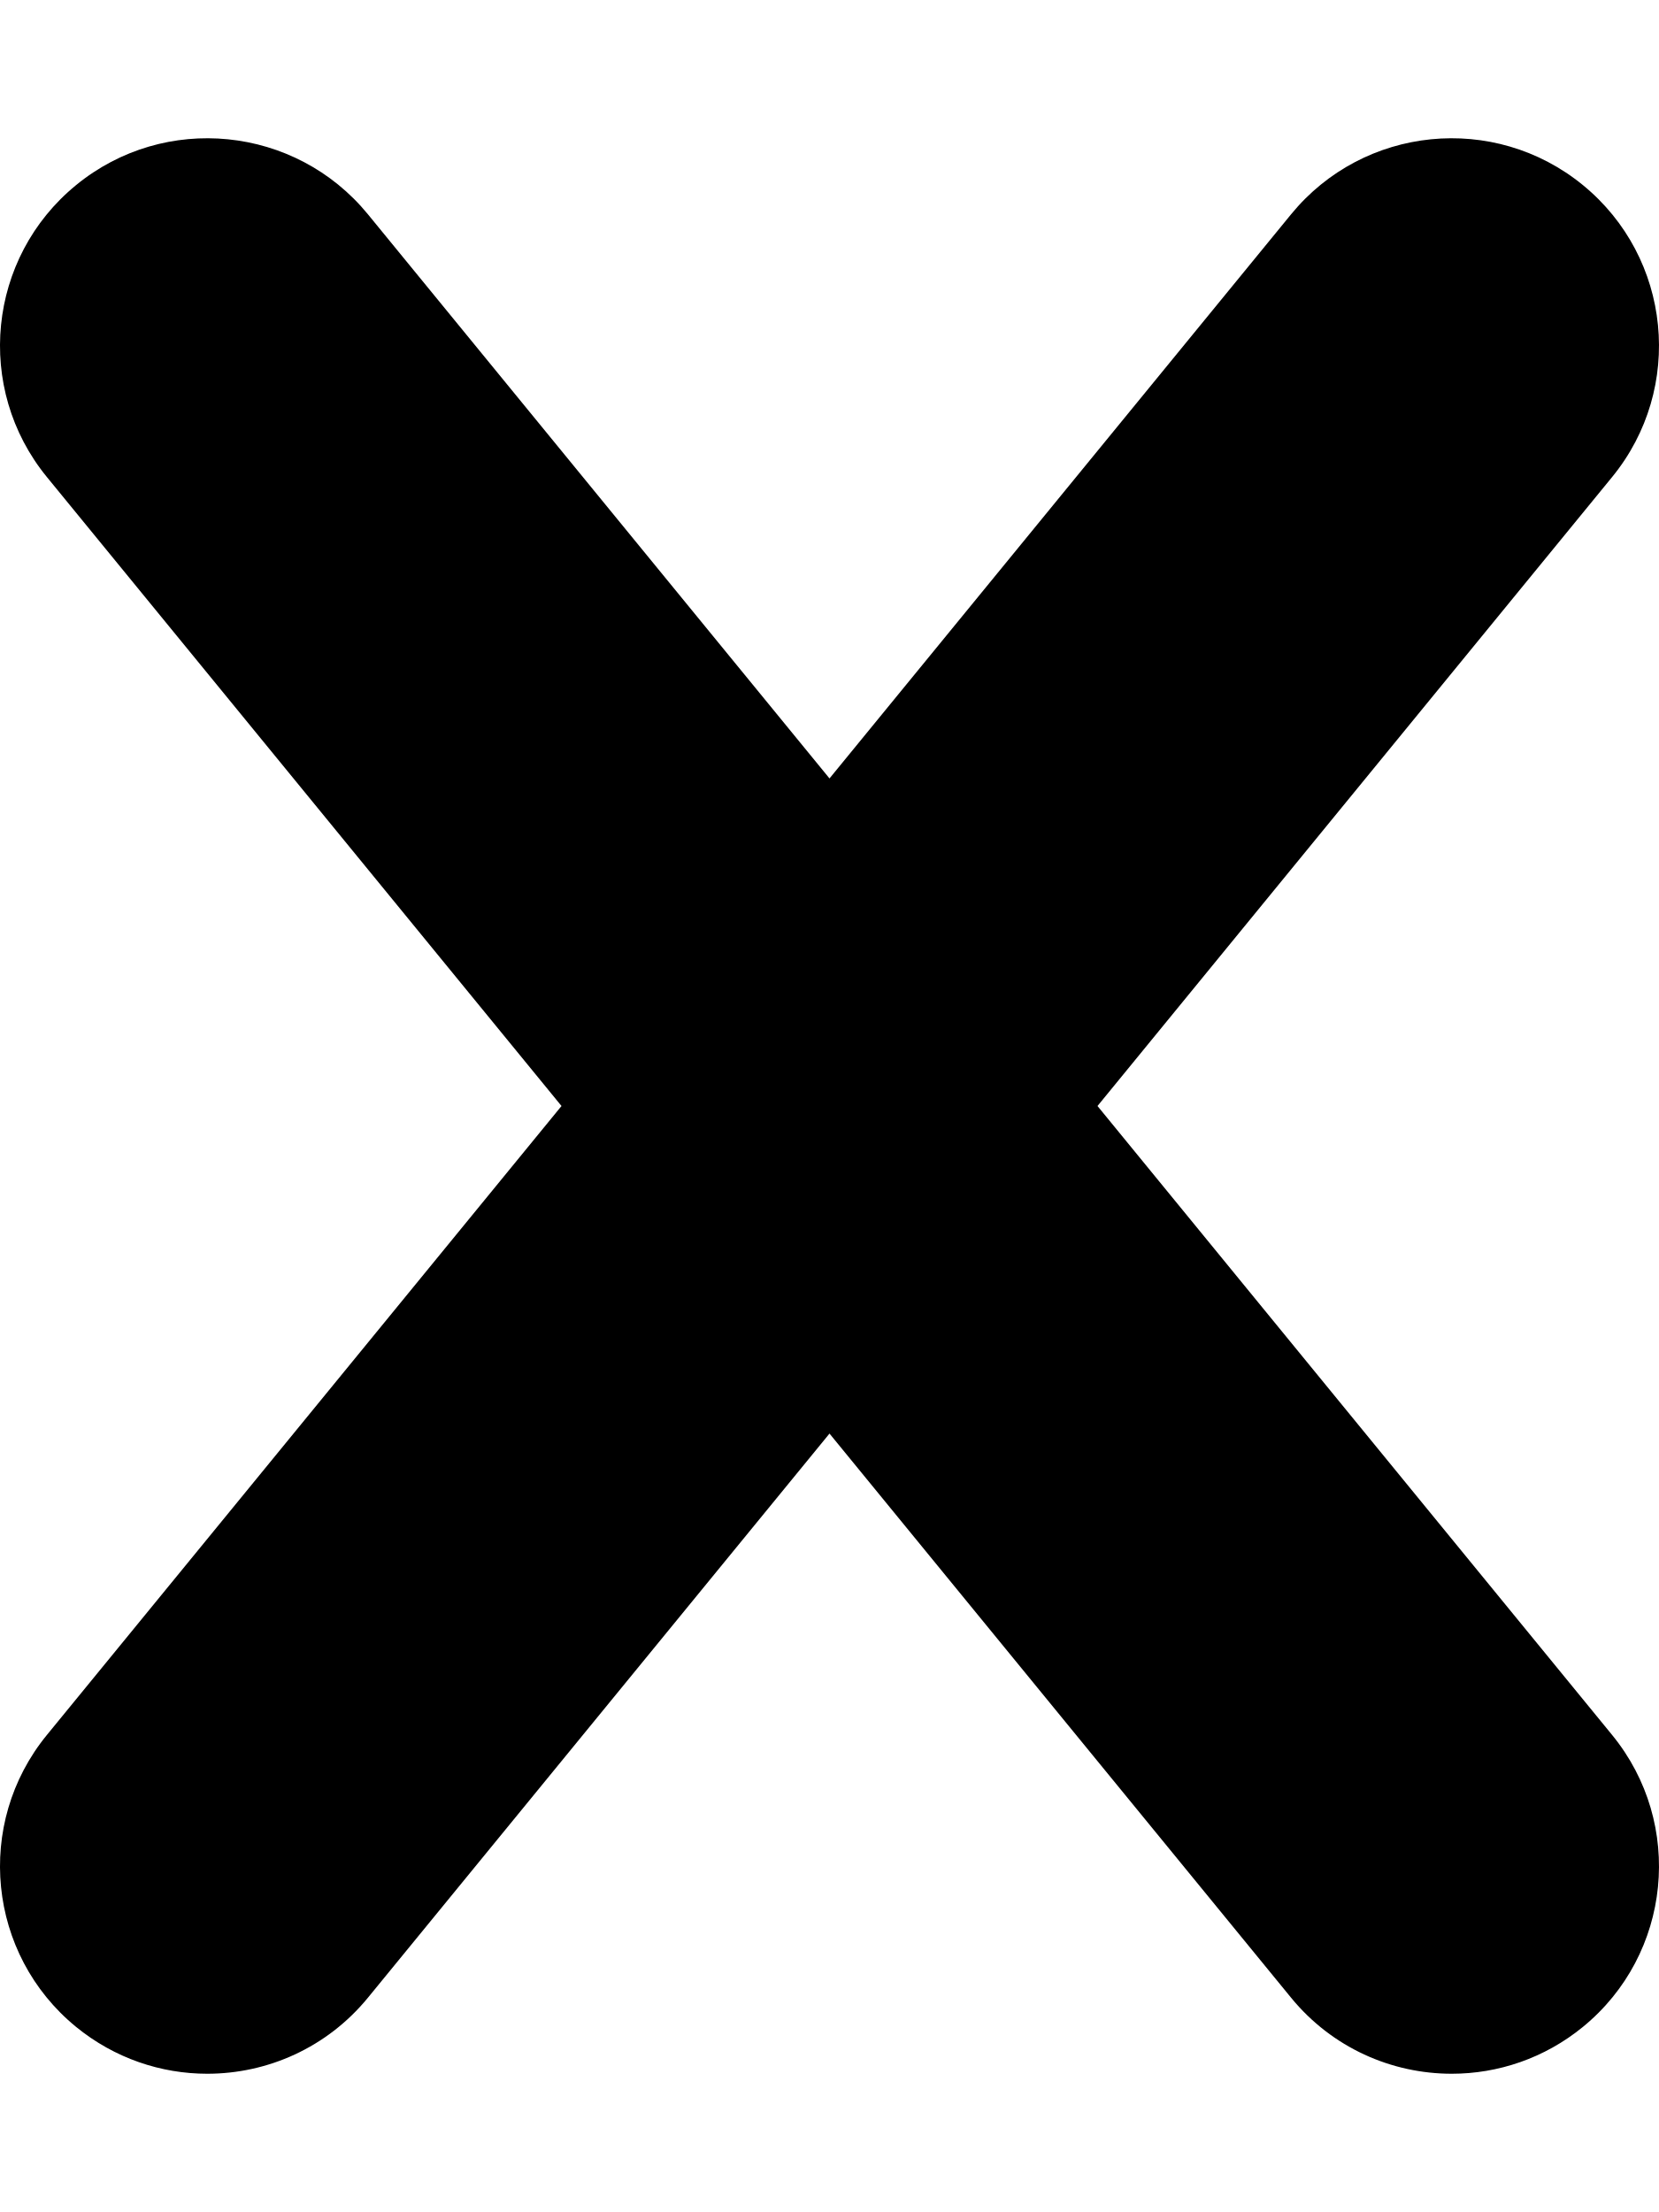
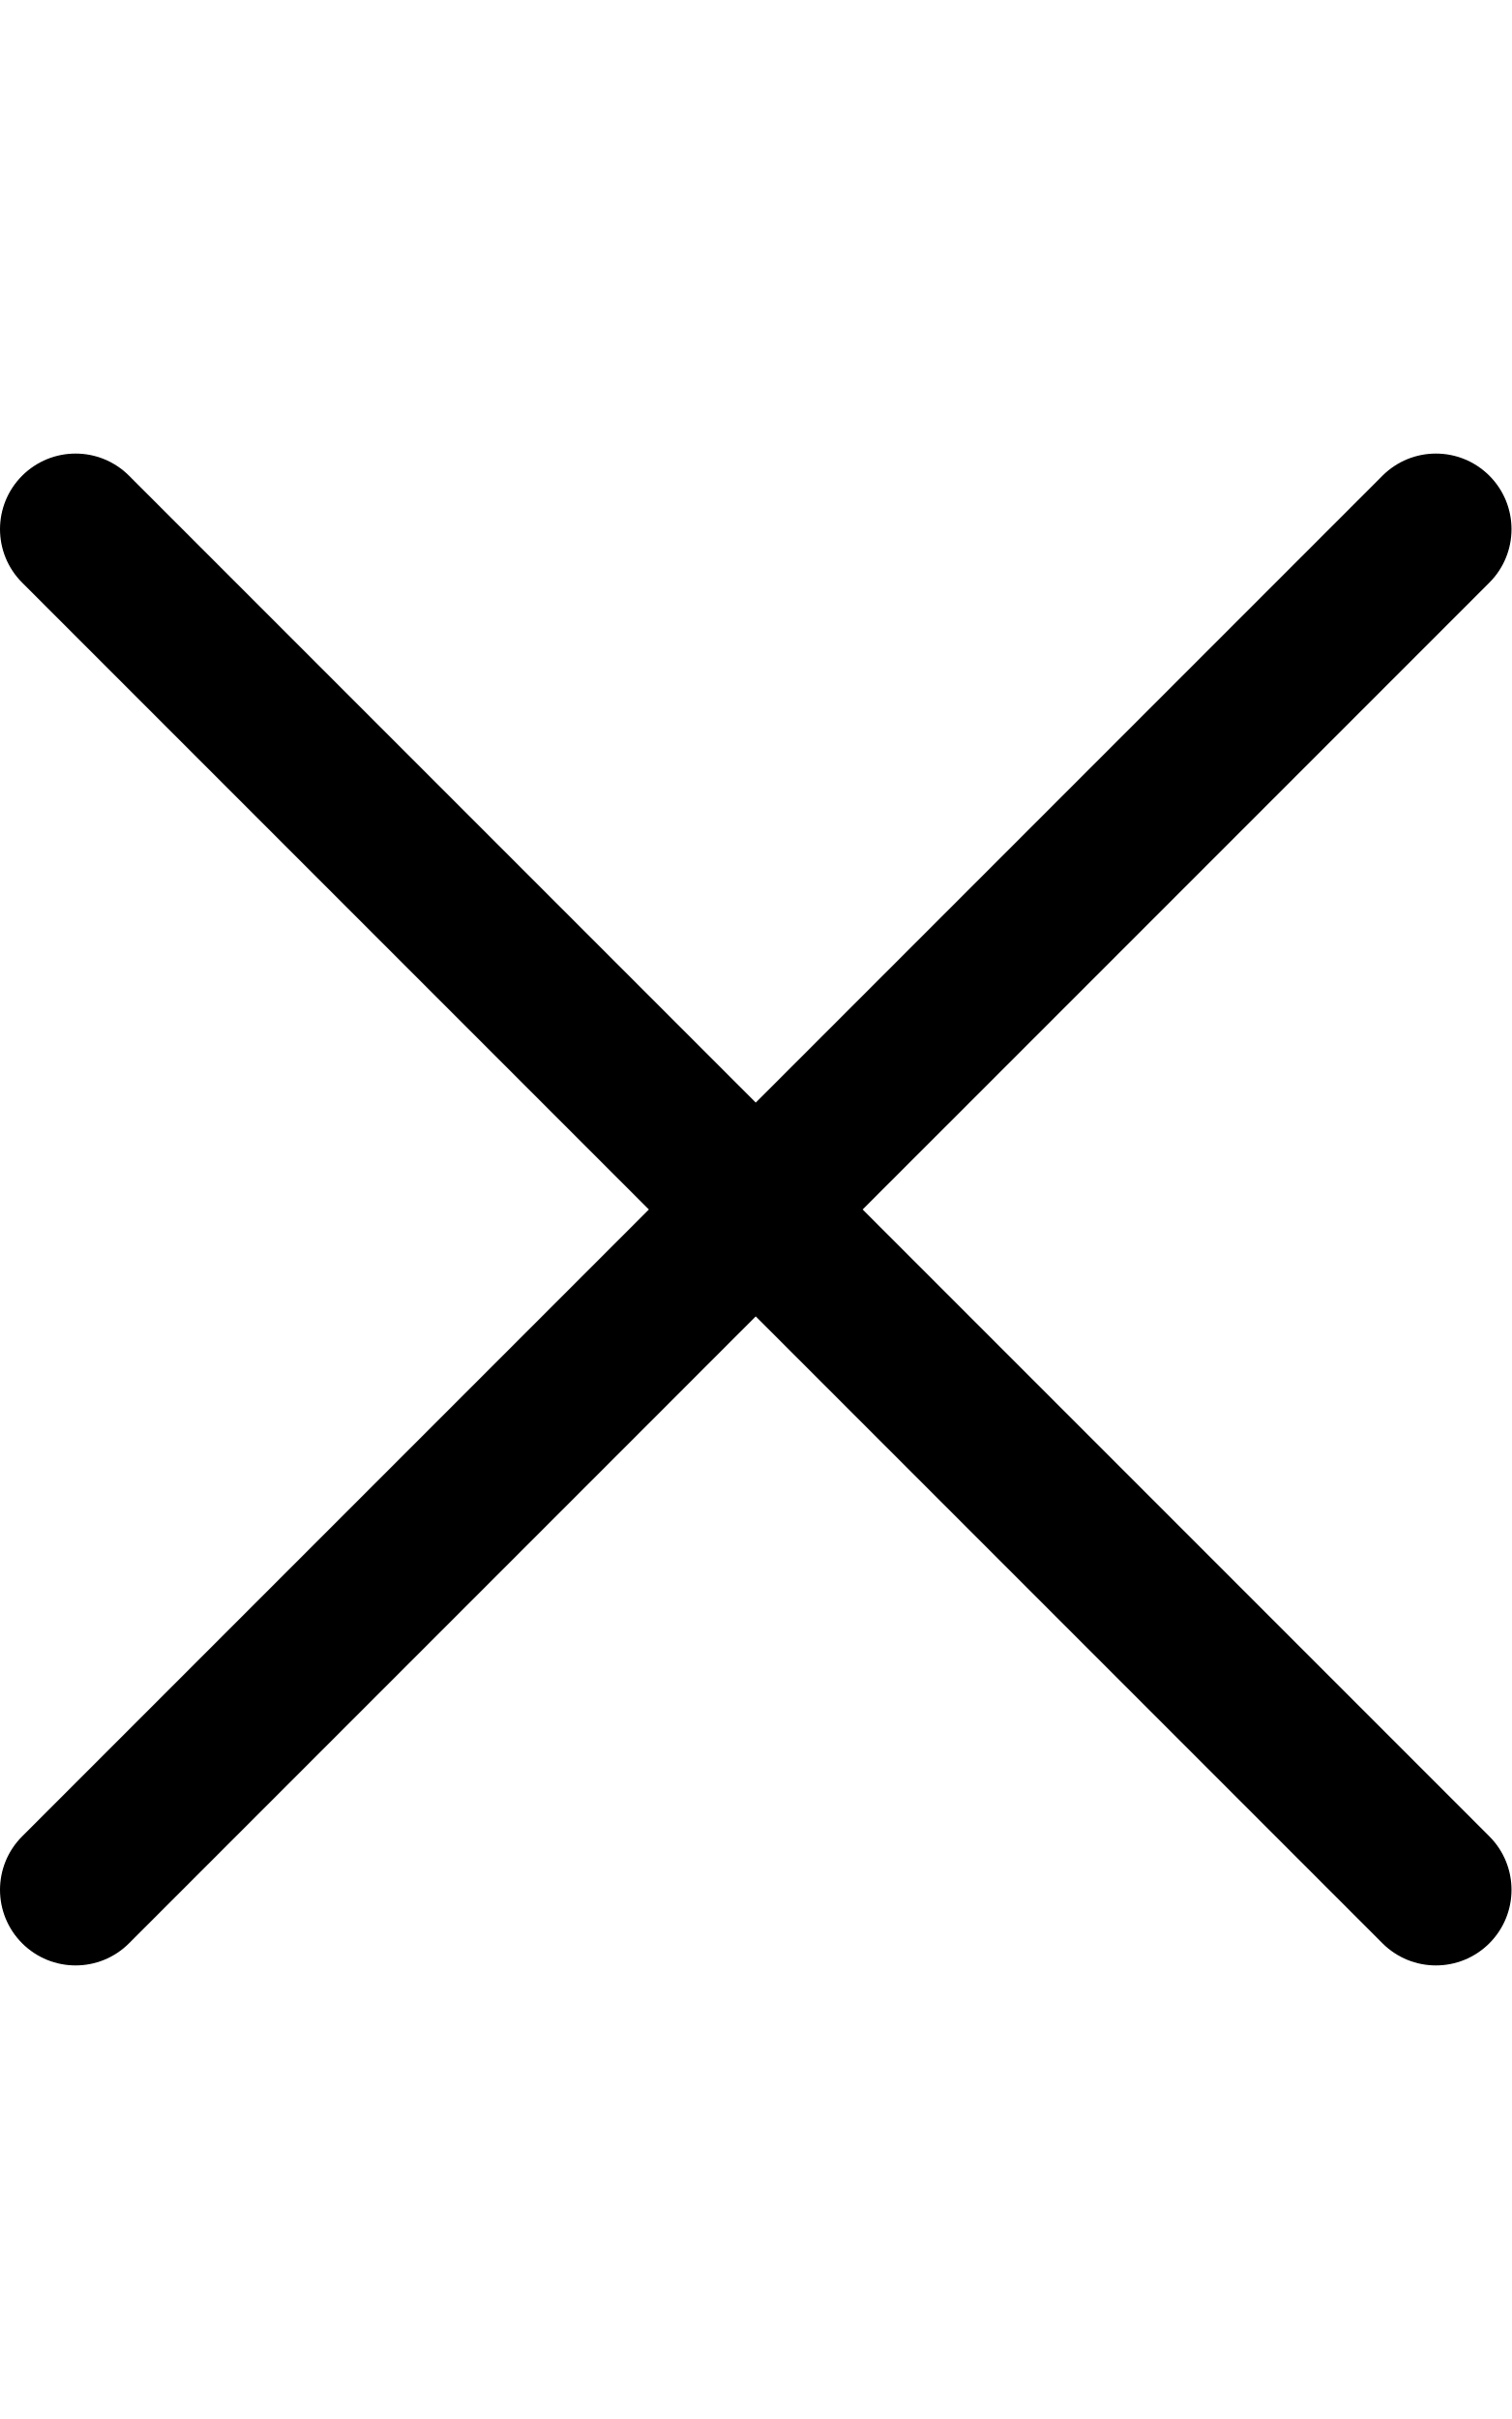
- <svg xmlns="http://www.w3.org/2000/svg" viewBox="0 0 384 512">
-   <path d="M373.156 401.594C389.937 422.125 386.906 452.374 366.39 469.156C357.484 476.437 346.718 479.999 336.031 479.999C322.125 479.999 308.344 473.999 298.844 462.406L192 331.821L85.156 462.406C75.656 473.999 61.875 479.999 47.969 479.999C37.282 479.999 26.532 476.437 17.61 469.156C-2.906 452.374 -5.937 422.125 10.844 401.594L129.967 256.001L10.844 110.408C-5.937 89.877 -2.906 59.627 17.61 42.846C38.094 26.065 68.36 29.096 85.156 49.596L192 180.181L298.844 49.596C315.64 29.096 345.875 26.065 366.39 42.846S389.937 89.877 373.156 110.408L254.033 256.001L373.156 401.594Z" />
+ <svg xmlns="http://www.w3.org/2000/svg" viewBox="0 0 320 512">
+   <path d="M315.31 411.31C309.056 417.563 298.936 417.563 292.682 411.31L160 278.627L27.318 411.31C21.064 417.563 10.944 417.563 4.69 411.31C-1.563 405.056 -1.563 394.936 4.69 388.682L137.373 256L4.69 123.318C-1.563 117.064 -1.563 106.944 4.69 100.69C10.944 94.437 21.064 94.437 27.318 100.69L160 233.373L292.682 100.69C298.936 94.437 309.056 94.437 315.31 100.69C321.563 106.944 321.563 117.064 315.31 123.318L182.627 256L315.31 388.682C321.563 394.936 321.563 405.056 315.31 411.31Z" />
</svg>
